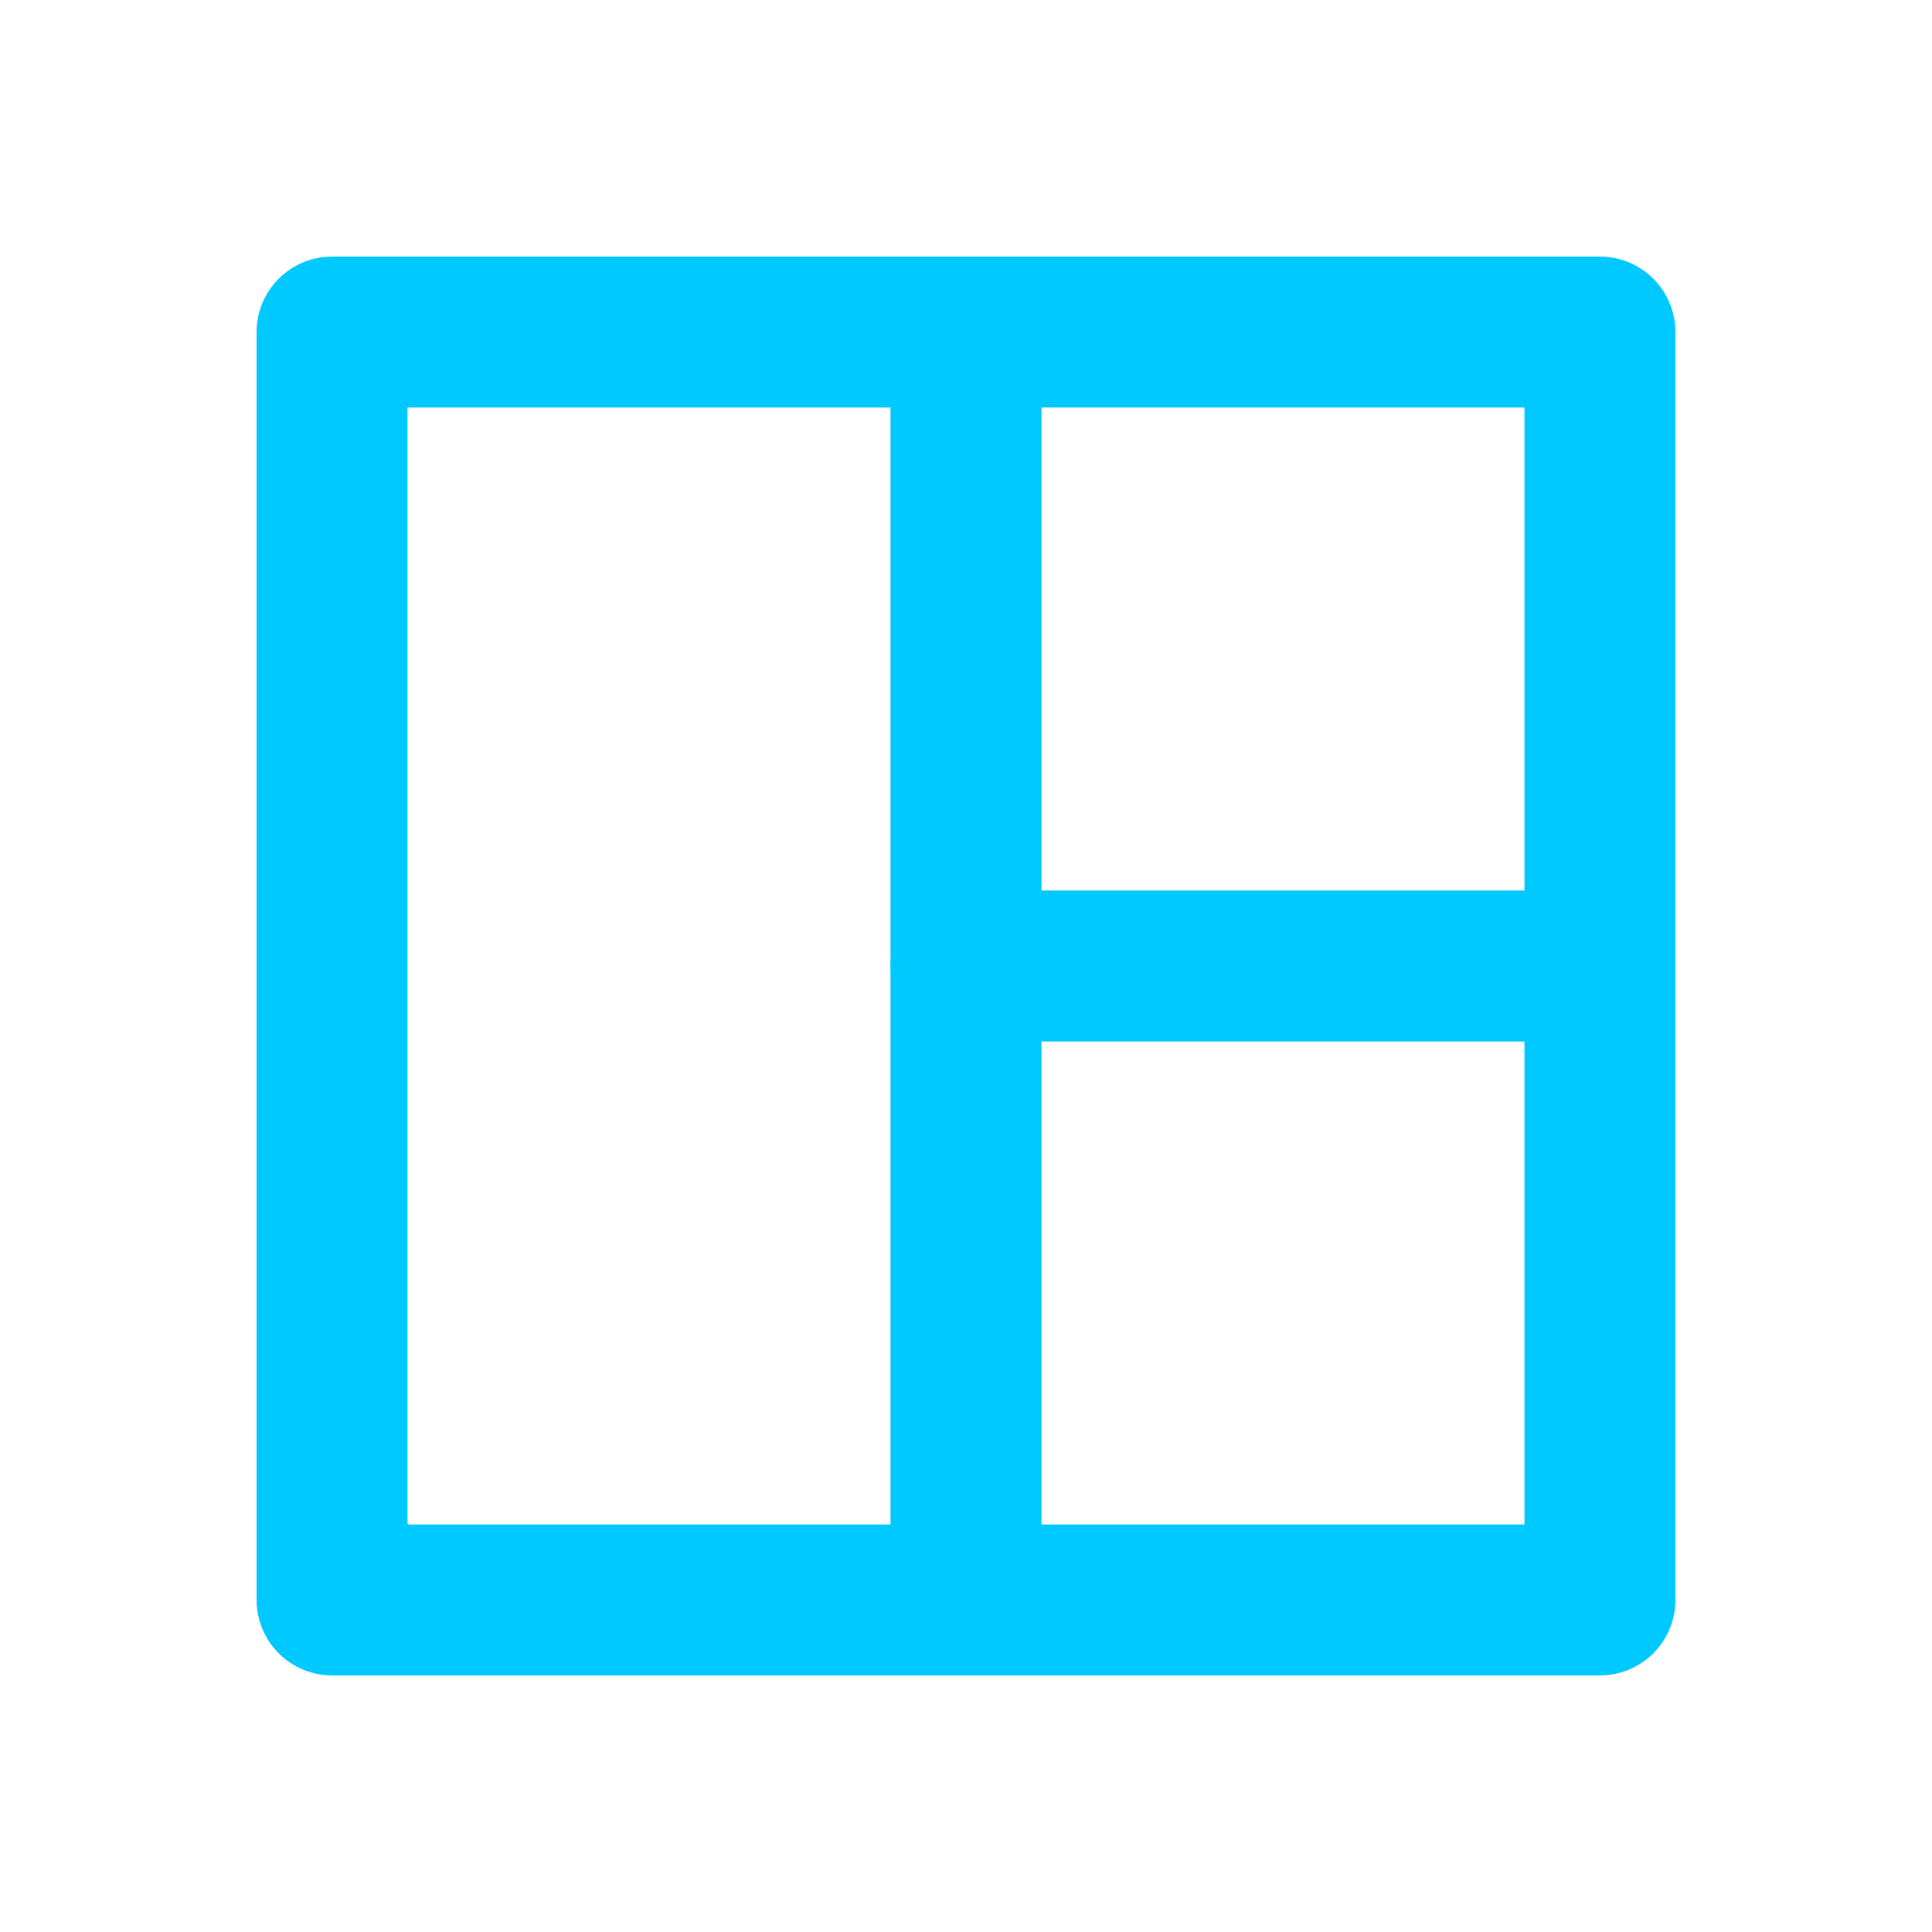
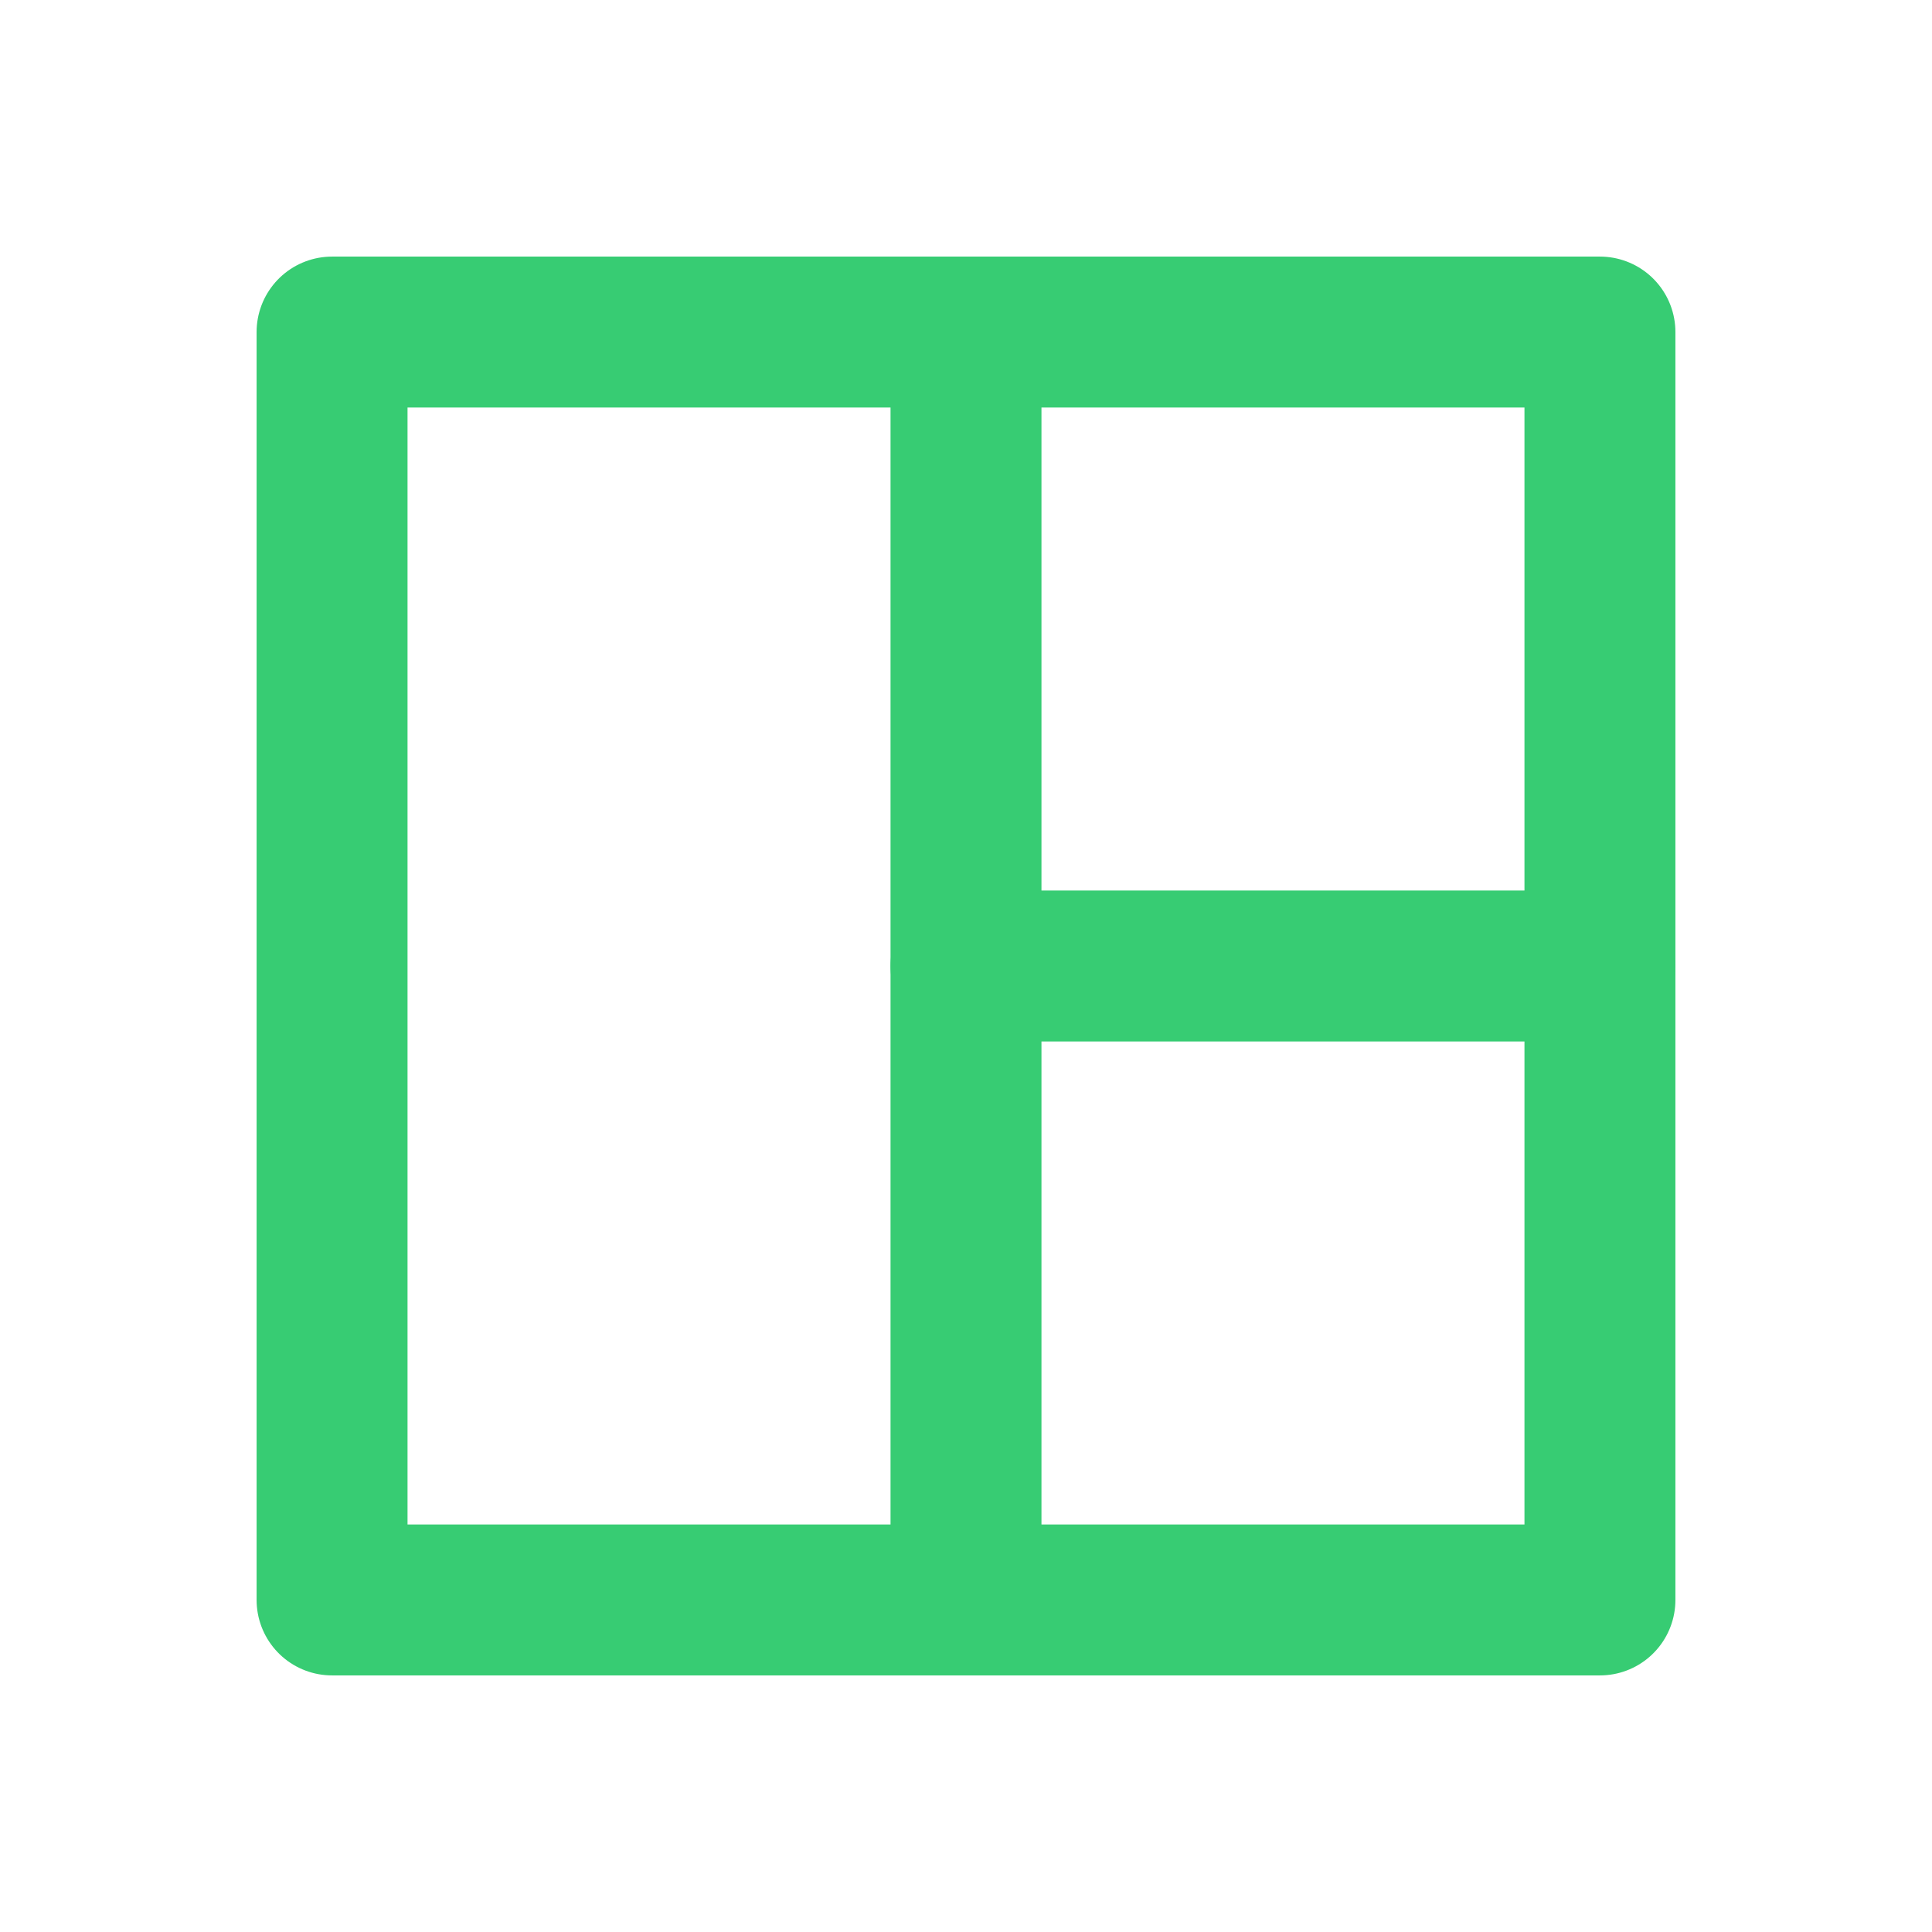
<svg xmlns="http://www.w3.org/2000/svg" enable-background="new 0 0 64 64" id="Layer_1" version="1.1" viewBox="0 0 64 64" xml:space="preserve">
-   <rect fill="none" height="42" stroke="#00C9FF" stroke-linecap="round" stroke-linejoin="round" stroke-miterlimit="10" stroke-width="5" width="42" x="11" y="11" />
-   <line fill="none" stroke="#00C9FF" stroke-linecap="round" stroke-linejoin="round" stroke-miterlimit="10" stroke-width="5" x1="32" x2="32" y1="11" y2="53" />
-   <line fill="none" stroke="#00C9FF" stroke-linecap="round" stroke-linejoin="round" stroke-miterlimit="10" stroke-width="5" x1="32" x2="53" y1="32" y2="32" />
+   <rect fill="none" height="42" stroke="#37CC73" stroke-linecap="round" stroke-linejoin="round" stroke-miterlimit="10" stroke-width="5" width="42" x="11" y="11" />
+   <line fill="none" stroke="#37CC73" stroke-linecap="round" stroke-linejoin="round" stroke-miterlimit="10" stroke-width="5" x1="32" x2="32" y1="11" y2="53" />
+   <line fill="none" stroke="#37CC73" stroke-linecap="round" stroke-linejoin="round" stroke-miterlimit="10" stroke-width="5" x1="32" x2="53" y1="32" y2="32" />
</svg>
